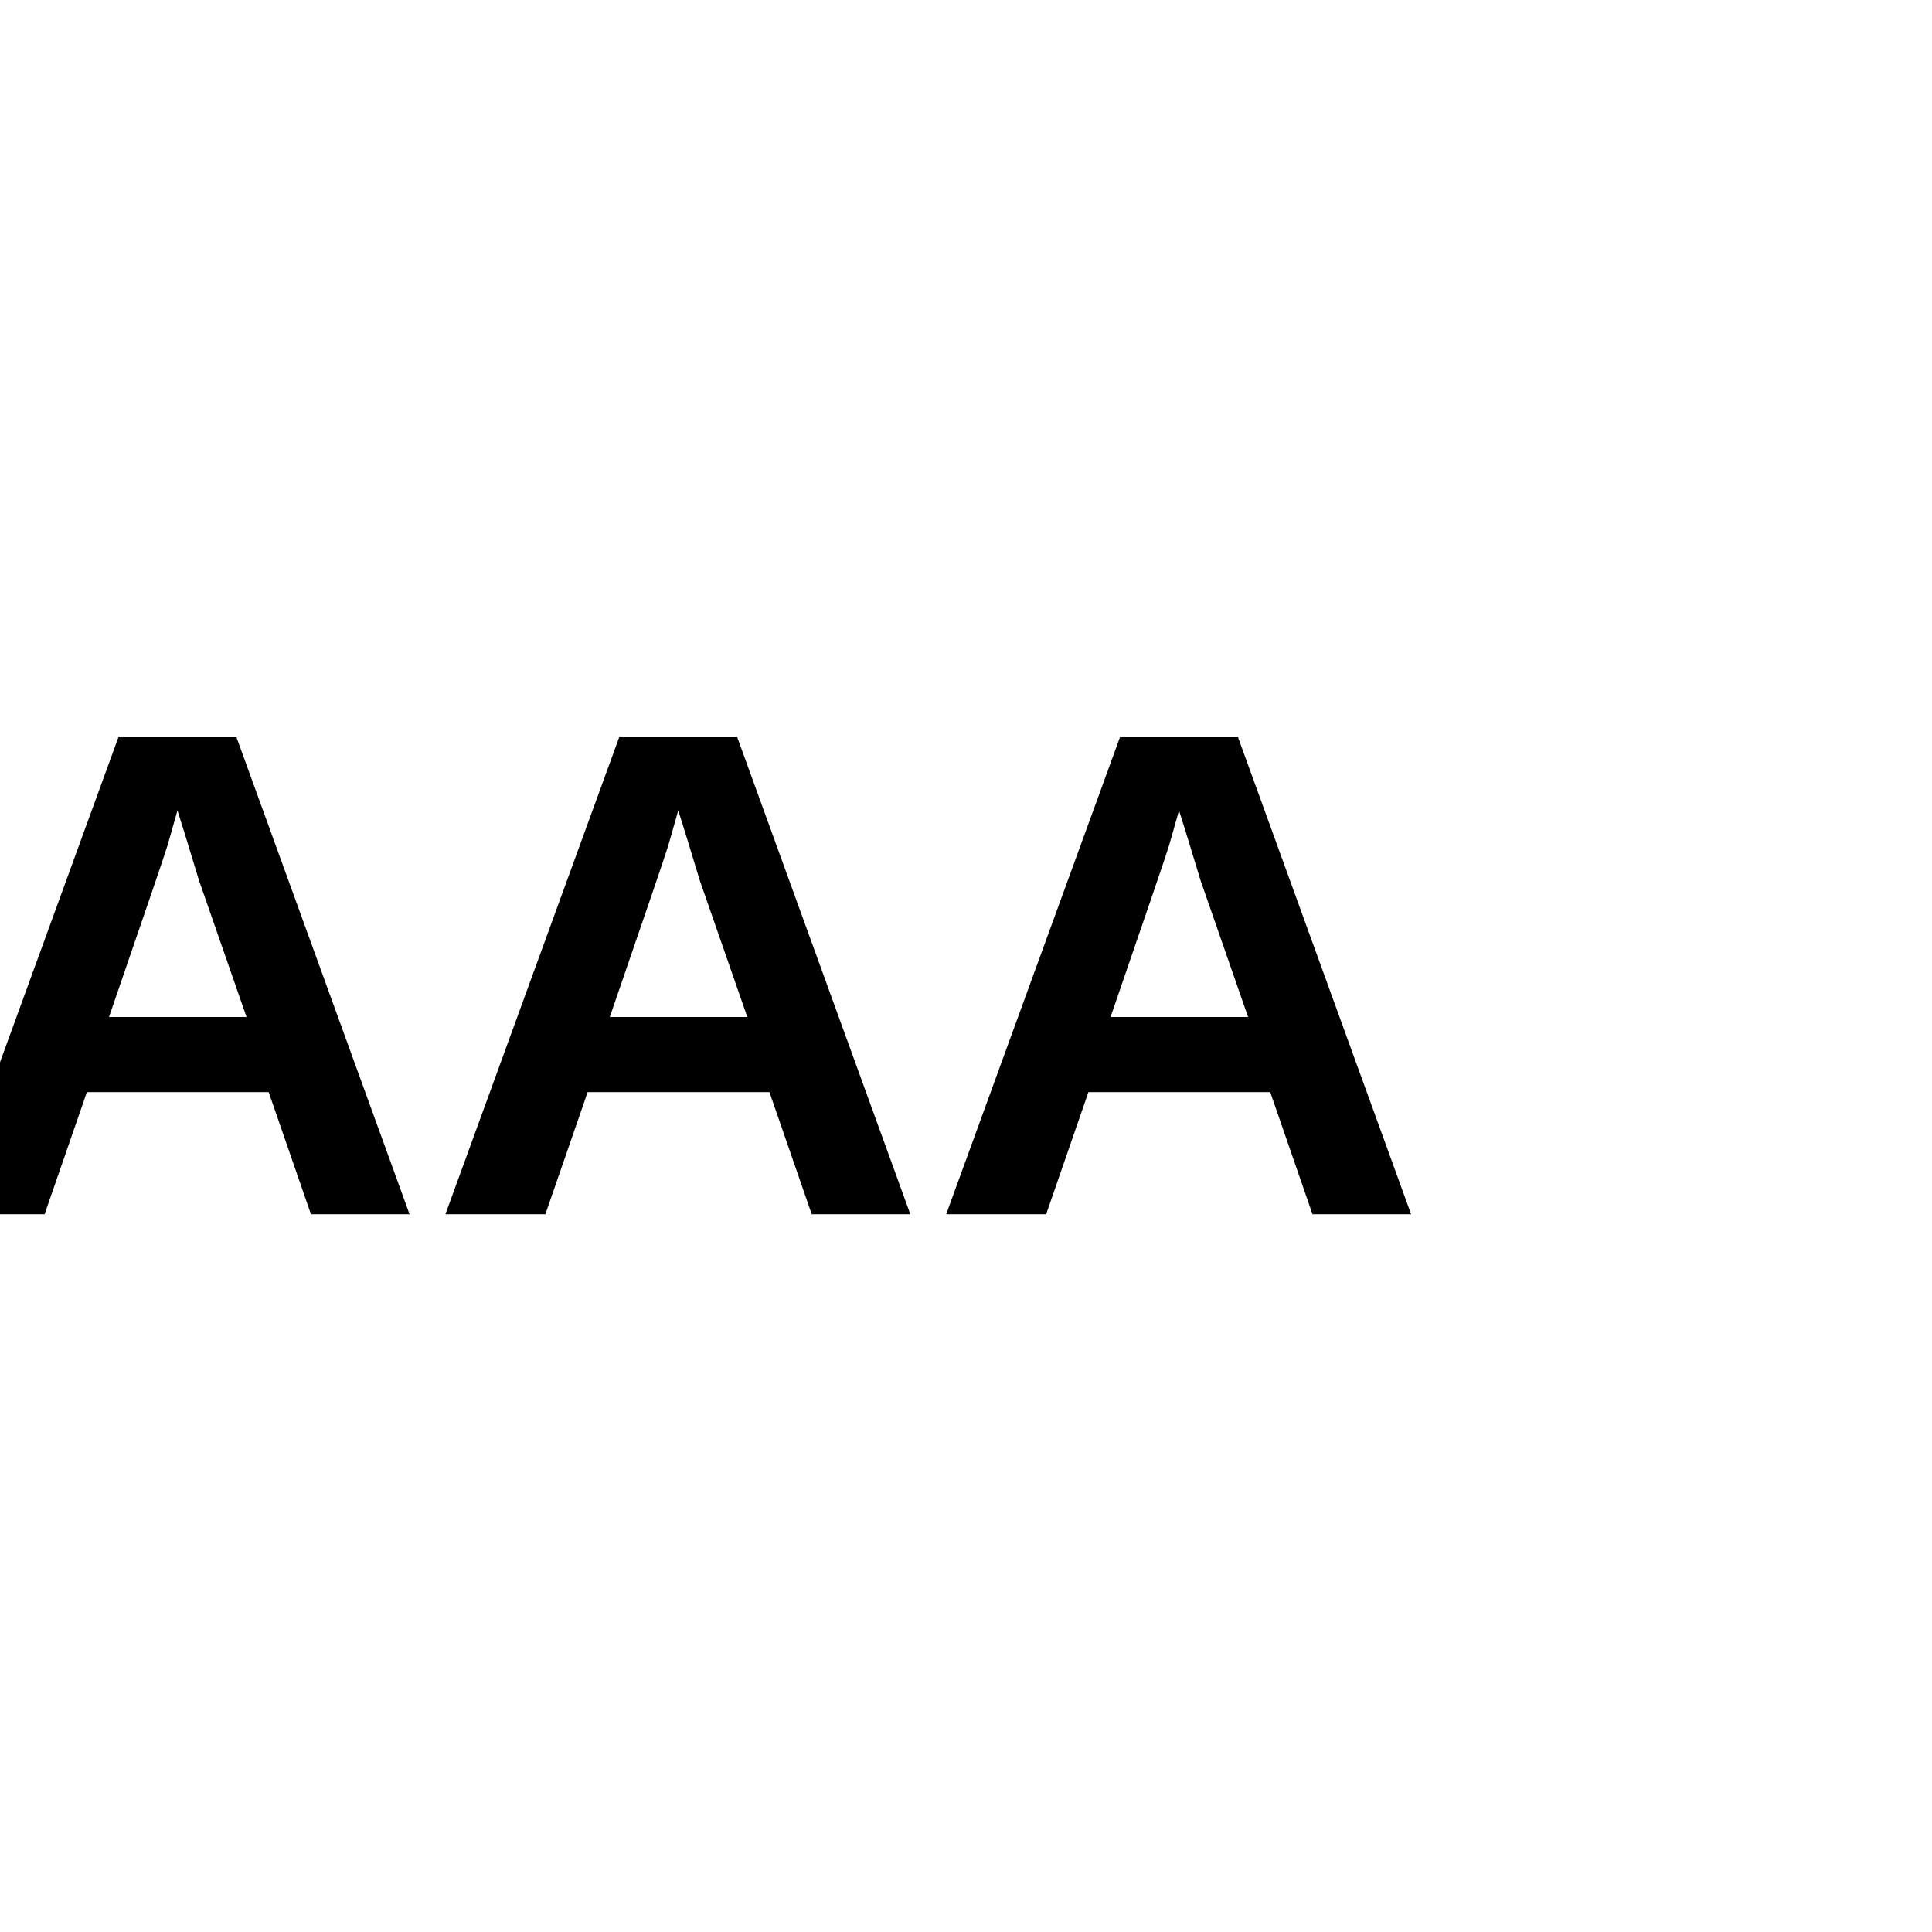
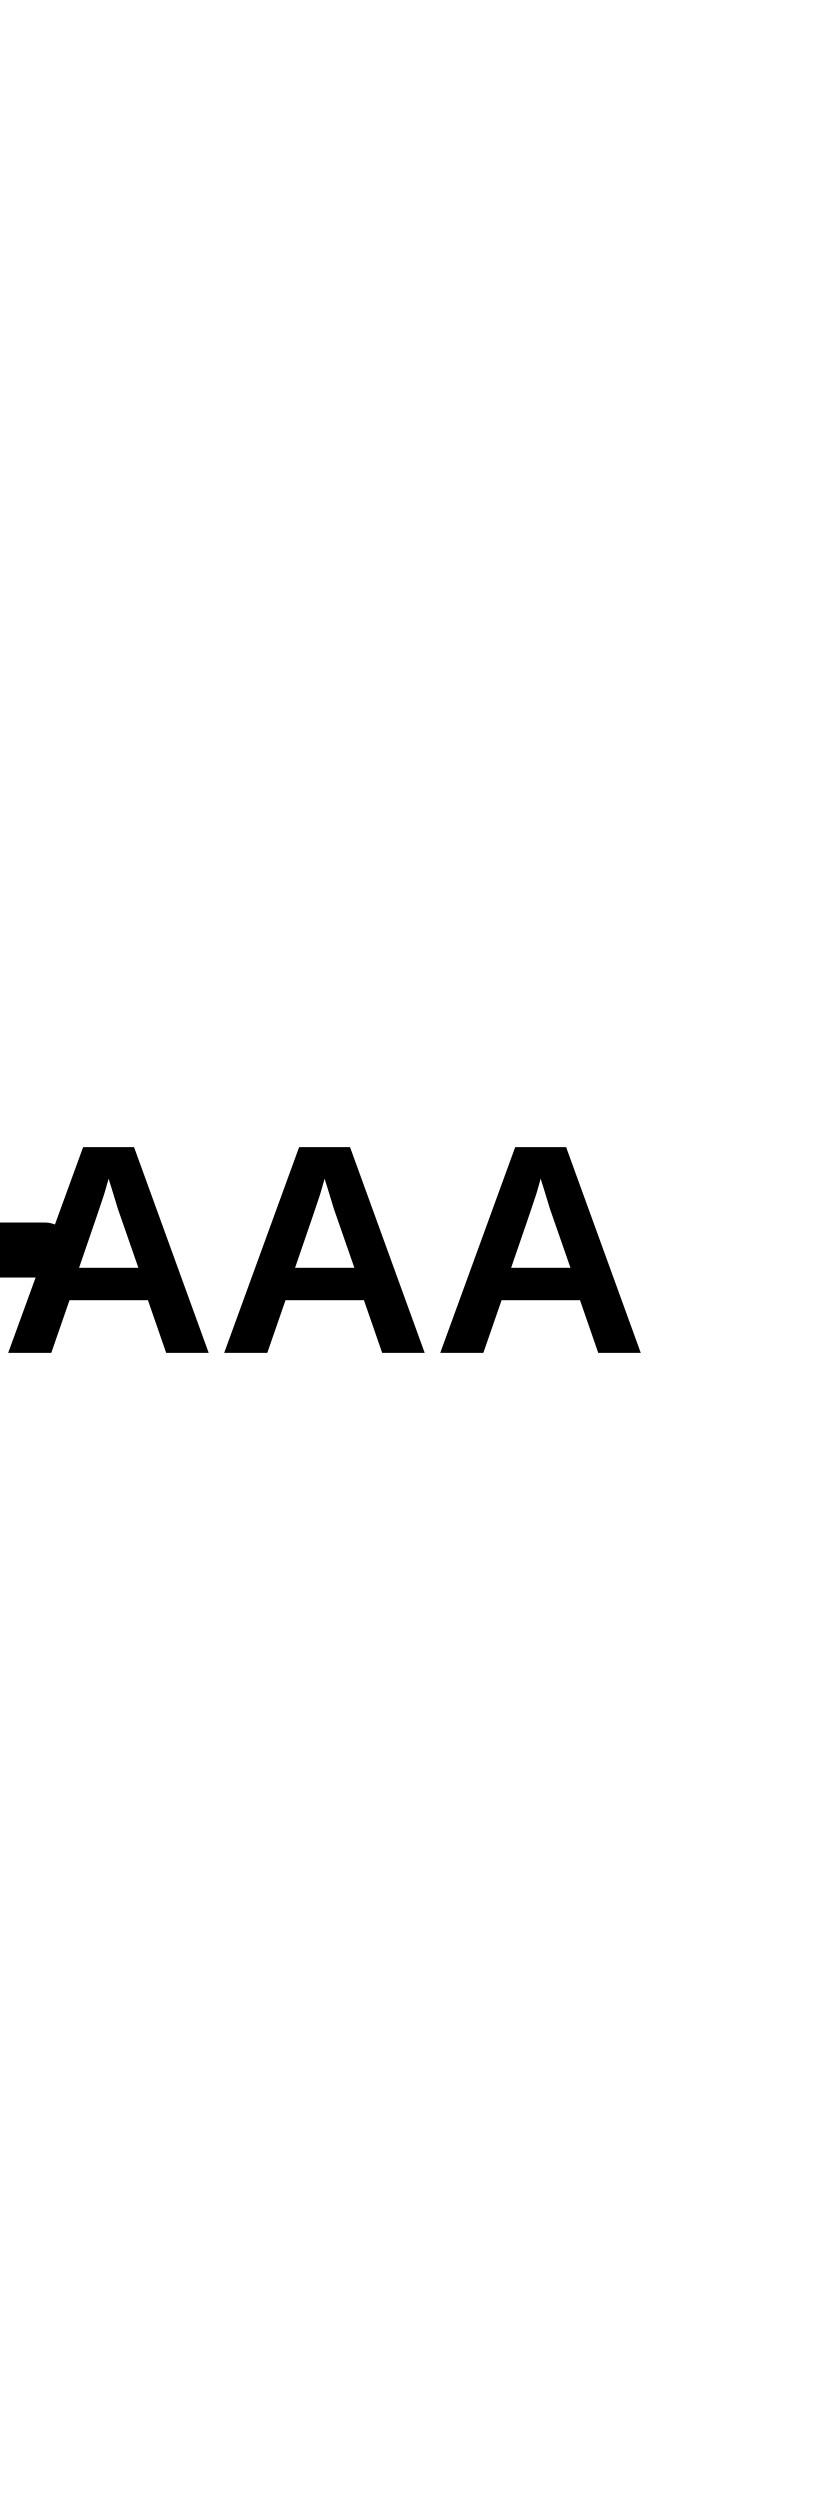
- <svg xmlns="http://www.w3.org/2000/svg" viewBox="0 0 45 45" version="1.1" xml:space="preserve" x="0px" y="0px" width="0.5in" height="0.5in" id="svg2">
+ <svg xmlns="http://www.w3.org/2000/svg" viewBox="0 0 45 135" version="1.1" xml:space="preserve" x="0px" y="0px" width="0.5in" height="1.5in" id="svg2">
  <defs id="defs4">
    <style type="text/css" id="style6">
      path,circle {
        stroke:#000000;
        stroke-width: 3;
        stroke-linecap: round;
        stroke-linejoin: round;
        fill: none
      }</style>
  </defs>
-   <text xml:space="preserve" style="font-style:normal;font-variant:normal;font-weight:bold;font-stretch:normal;font-size:16.152px;line-height:125%;font-family:Arial;-inkscape-font-specification:'Sans Bold';text-align:center;letter-spacing:0px;word-spacing:0px;text-anchor:middle;fill:#000000;fill-opacity:1;stroke:none;stroke-width:1px;stroke-linecap:butt;stroke-linejoin:miter;stroke-opacity:1" x="22.535" y="28.281" id="text4134">
-     <tspan id="tspan4136" x="22.535" y="28.281">AAA</tspan>
+   <text xml:space="preserve" style="font-style:normal;font-variant:normal;font-weight:bold;font-stretch:normal;line-height:0%;font-family:Arial;-inkscape-font-specification:'Sans Bold';text-align:center;letter-spacing:0px;word-spacing:0px;text-anchor:middle;fill:#000000;fill-opacity:1;stroke:none;stroke-width:1px;stroke-linecap:butt;stroke-linejoin:miter;stroke-opacity:1" x="22.535" y="73.056" id="text4134">
+     <tspan id="tspan4136" x="22.535" y="73.056" style="font-size:16.152px;line-height:1.25">AAA</tspan>
  </text>
+   <path style="fill:none;stroke:#000000;stroke-width:2.97;stroke-linecap:round;stroke-linejoin:miter;stroke-miterlimit:4;stroke-dasharray:none;stroke-opacity:1" d="M -3.219,67.5 H 2.41" id="path4037" />
</svg>
